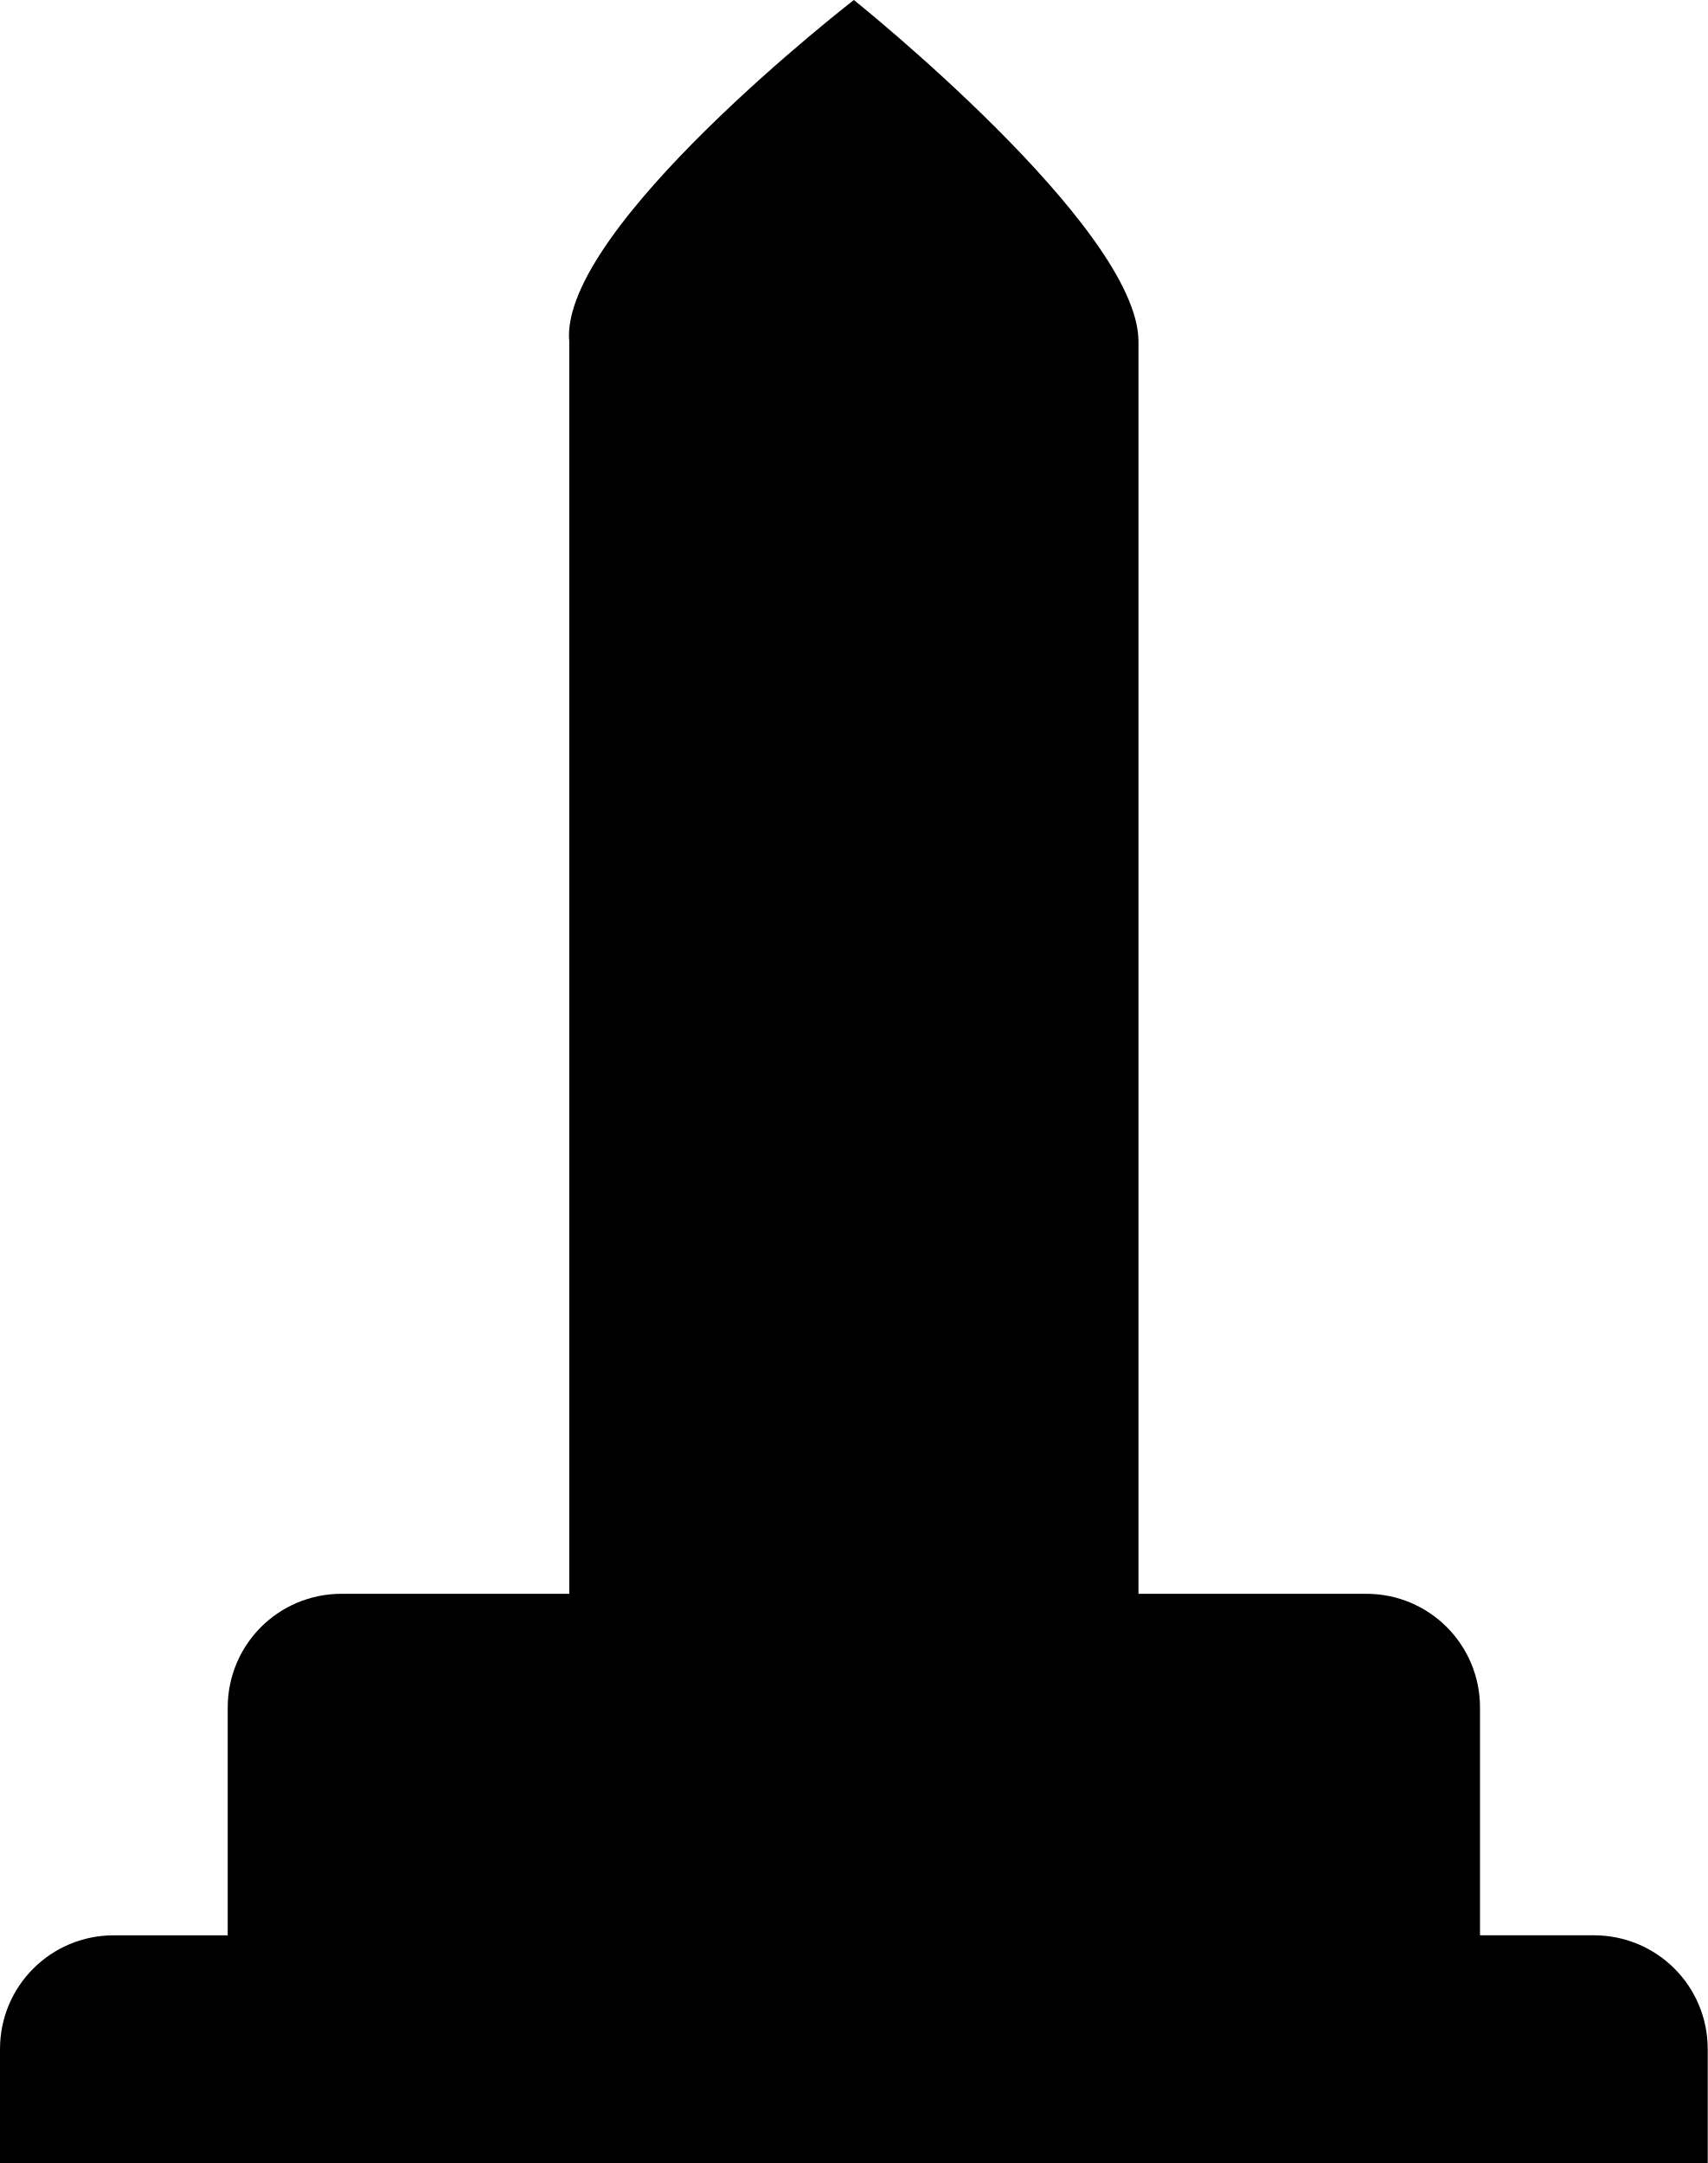
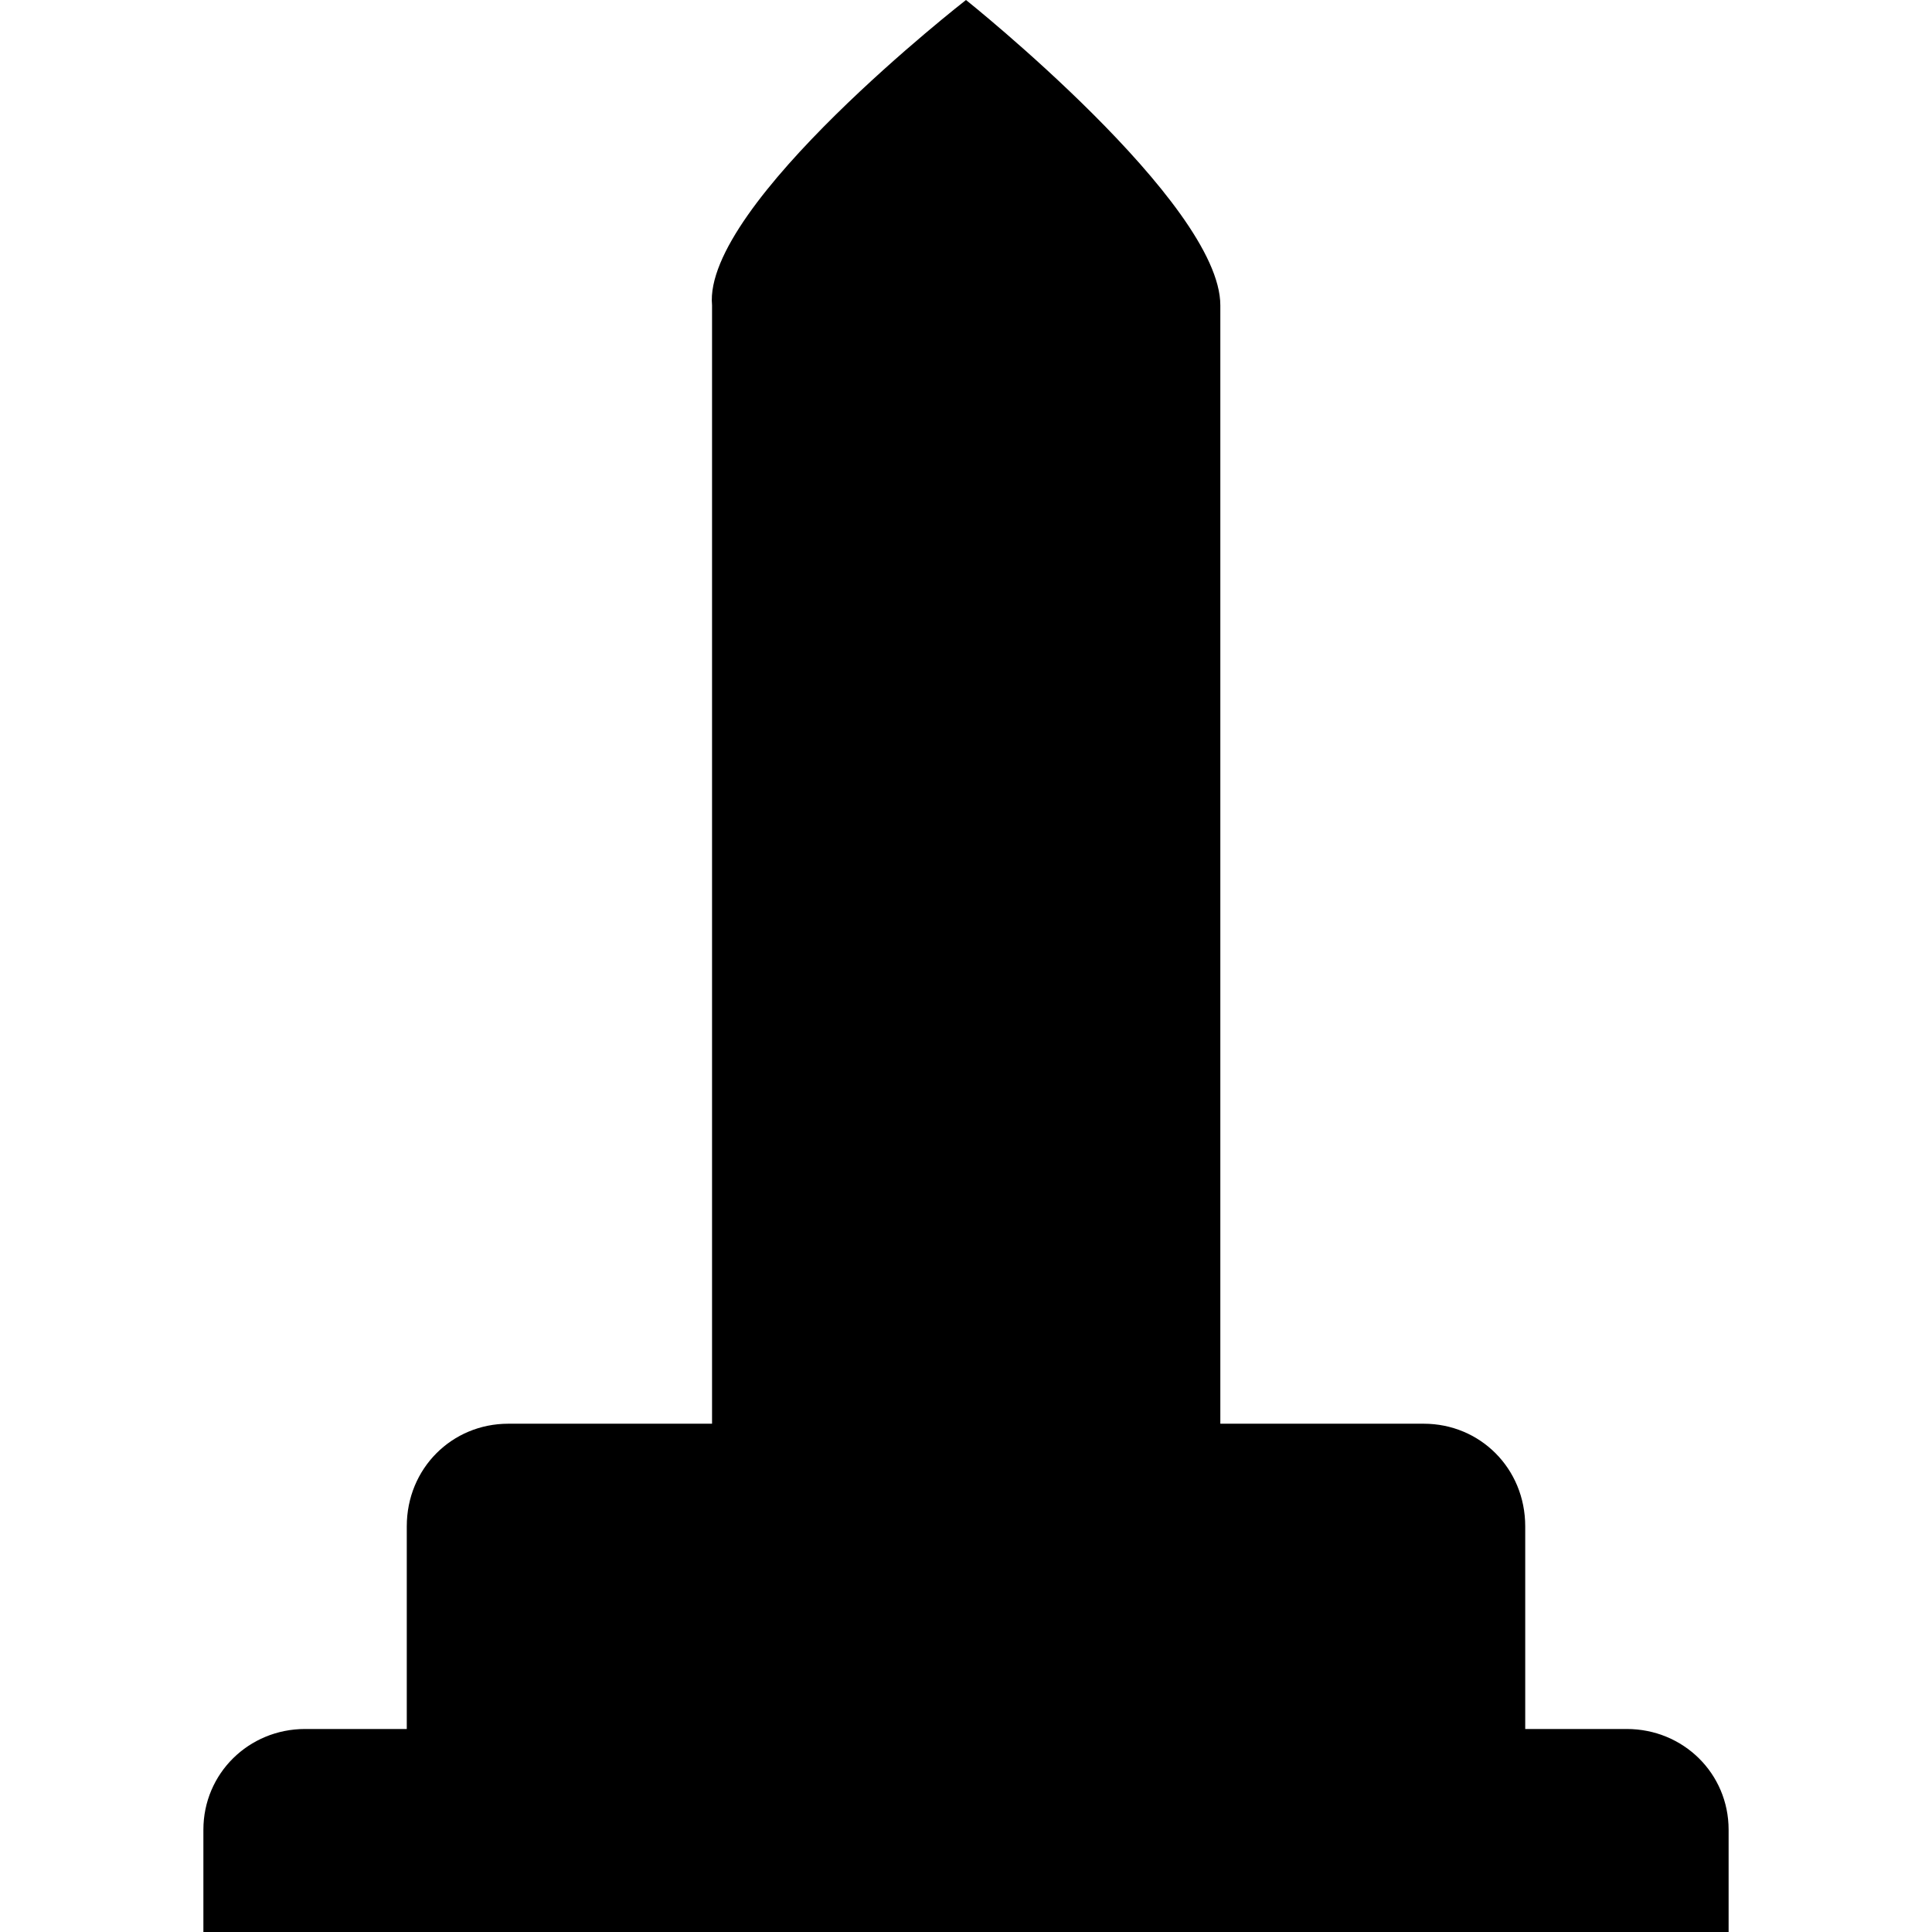
- <svg xmlns="http://www.w3.org/2000/svg" version="1.1" id="Layer_1" x="0px" y="0px" width="78.947px" height="100px" viewBox="0 0 78.947 100" enable-background="new 0 0 78.947 100" xml:space="preserve">
-   <path id="path11719" d="M39.474,0c0,0-13.634,10.548-13.158,15.789v57.896H15.79c-2.917,0-5.263,2.348-5.263,5.262v10.527H5.263  C2.347,89.474,0,91.821,0,94.736V100h78.947v-5.264c0-2.915-2.348-5.263-5.263-5.263H68.42V78.946c0-2.914-2.346-5.262-5.262-5.262  H52.631V15.789C52.631,10.526,39.474,0,39.474,0L39.474,0z" />
+ <svg xmlns="http://www.w3.org/2000/svg" width="512" height="512" viewBox="0 0 512 512" enable-background="new 0 0 78.947 100">
+   <path d="M256 0s-69.8 54.27-67.3 80.9v296.4h-54c-14.9 0-26.9 11.8-26.9 27.2v53.7H80.85c-14.93 0-26.95 11.8-26.95 26.7V512h404.2v-27.1c0-14.9-12-26.7-27-26.7h-26.9v-53.7c0-15.4-12-27.2-26.9-27.2h-53.9V80.9C323.4 53.76 256 0 256 0z" />
</svg>
